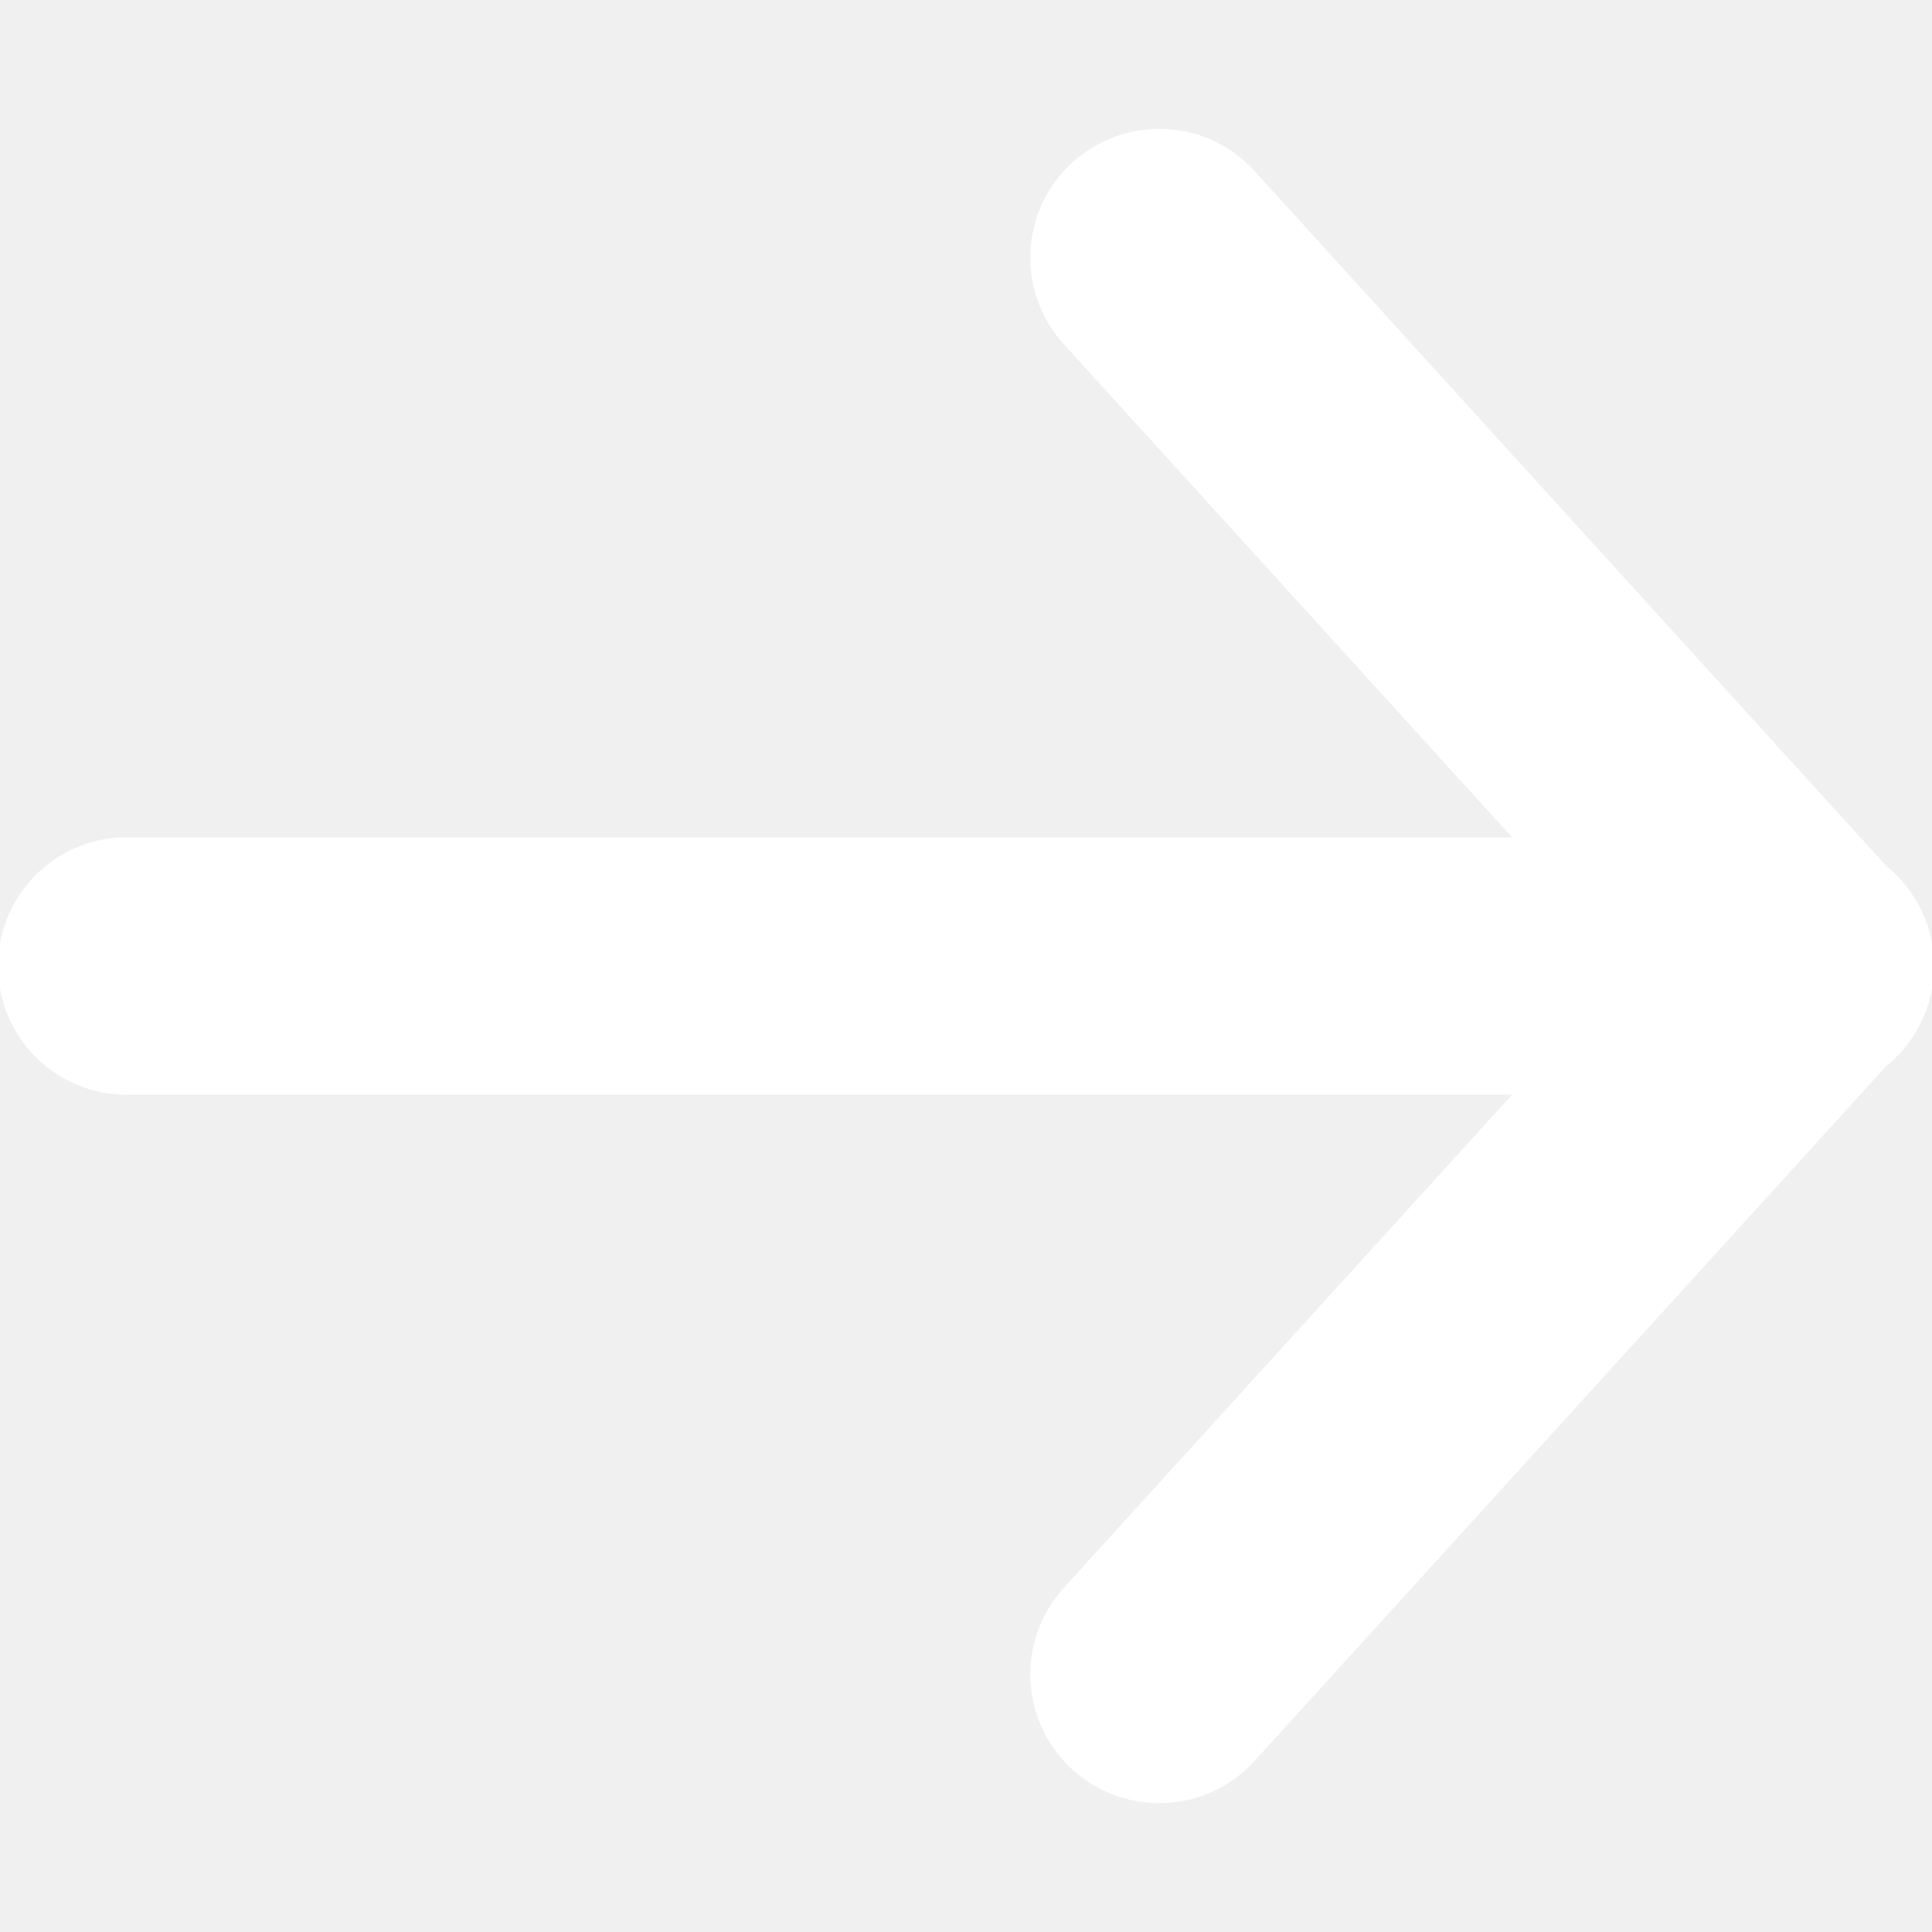
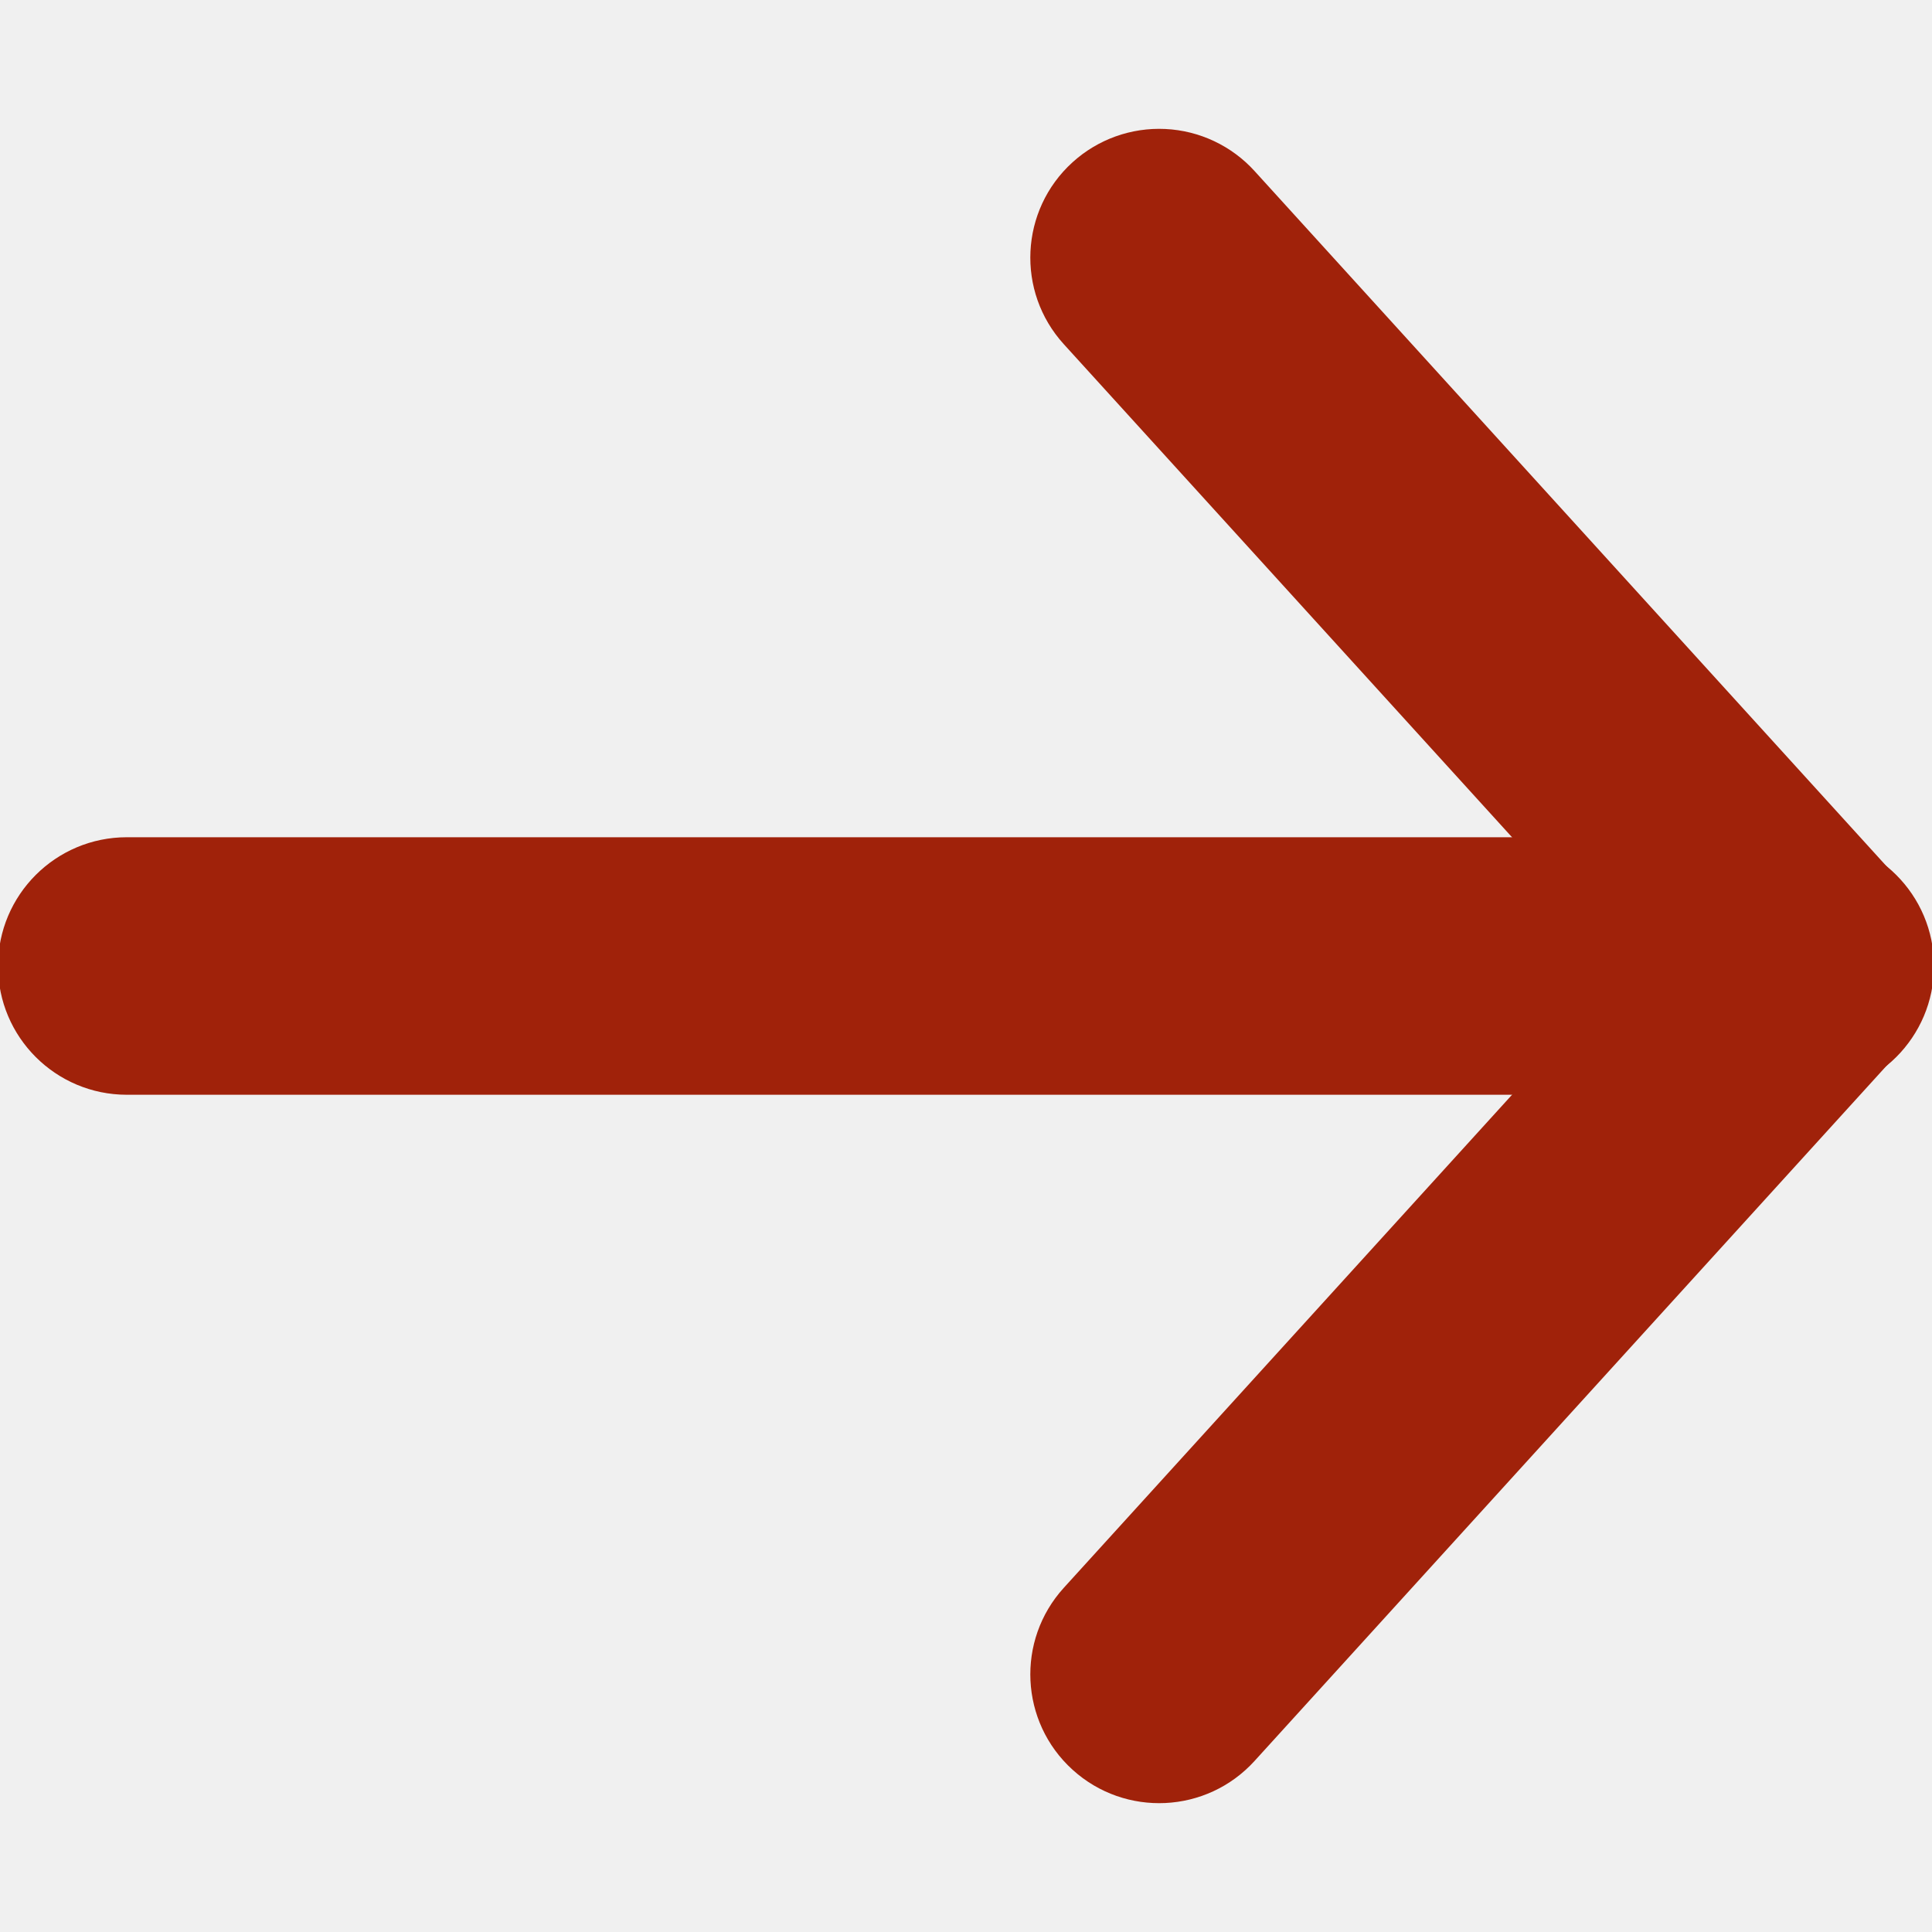
<svg xmlns="http://www.w3.org/2000/svg" viewBox="0 0 600 600" version="1.1" id="svg9724" width="600" height="600">
  <defs id="defs9728" />
  <g id="g10449" transform="matrix(0.9517321,0,0,0.9511579,13.90117,12.16879)" style="stroke-width:1.051">
    <g id="path10026" transform="matrix(1.380755,0,0,1.270089,273.6001,263.9977)" />
    <g id="g11314" transform="matrix(1.50923,0,0,1.395555,36.77405,-9.450393)" style="stroke-width:50.695" />
-     <path style="color:#ffffff;fill:#ffffff;stroke-linecap:round;-inkscape-stroke:none" d="m 571.77,260.619 a 42.041,42.041 0 0 1 30.283,10.875 42.041,42.041 0 0 1 2.846,59.389 L 394.756,562.18 a 42.041,42.041 0 0 1 -59.389,2.846 42.041,42.041 0 0 1 -2.846,-59.387 L 542.666,274.34 a 42.041,42.041 0 0 1 29.104,-13.721 z" id="path298" />
-     <path style="color:#ffffff;fill:#ffffff;stroke-linecap:round;-inkscape-stroke:none" d="m 574.432,260.57 a 42.041,42.041 0 0 1 42.041,42.041 42.041,42.041 0 0 1 -42.041,42.041 H 26.785 a 42.041,42.041 0 0 1 -42.041,-42.041 42.041,42.041 0 0 1 42.041,-42.041 z" id="path908" />
-     <path style="color:#ffffff;fill:#ffffff;stroke-linecap:round;-inkscape-stroke:none" d="m 365.65,29.32 a 42.041,42.041 0 0 1 29.105,13.723 L 604.898,274.34 a 42.041,42.041 0 0 1 -2.846,59.389 42.041,42.041 0 0 1 -59.387,-2.846 L 332.521,99.586 a 42.041,42.041 0 0 1 2.846,-59.389 42.041,42.041 0 0 1 30.283,-10.877 z" id="path910" />
+     <path style="color:#A0220A;fill:#A0220A;stroke-linecap:round;-inkscape-stroke:none" d="m 571.77,260.619 a 42.041,42.041 0 0 1 30.283,10.875 42.041,42.041 0 0 1 2.846,59.389 L 394.756,562.18 a 42.041,42.041 0 0 1 -59.389,2.846 42.041,42.041 0 0 1 -2.846,-59.387 L 542.666,274.34 a 42.041,42.041 0 0 1 29.104,-13.721 z" id="path298" />
+     <path style="color:#A0220A;fill:#A0220A;stroke-linecap:round;-inkscape-stroke:none" d="m 574.432,260.57 a 42.041,42.041 0 0 1 42.041,42.041 42.041,42.041 0 0 1 -42.041,42.041 H 26.785 a 42.041,42.041 0 0 1 -42.041,-42.041 42.041,42.041 0 0 1 42.041,-42.041 z" id="path908" />
+     <path style="color:#A0220A;fill:#A0220A;stroke-linecap:round;-inkscape-stroke:none" d="m 365.65,29.32 a 42.041,42.041 0 0 1 29.105,13.723 L 604.898,274.34 a 42.041,42.041 0 0 1 -2.846,59.389 42.041,42.041 0 0 1 -59.387,-2.846 L 332.521,99.586 a 42.041,42.041 0 0 1 2.846,-59.389 42.041,42.041 0 0 1 30.283,-10.877 z" id="path910" />
  </g>
</svg>
